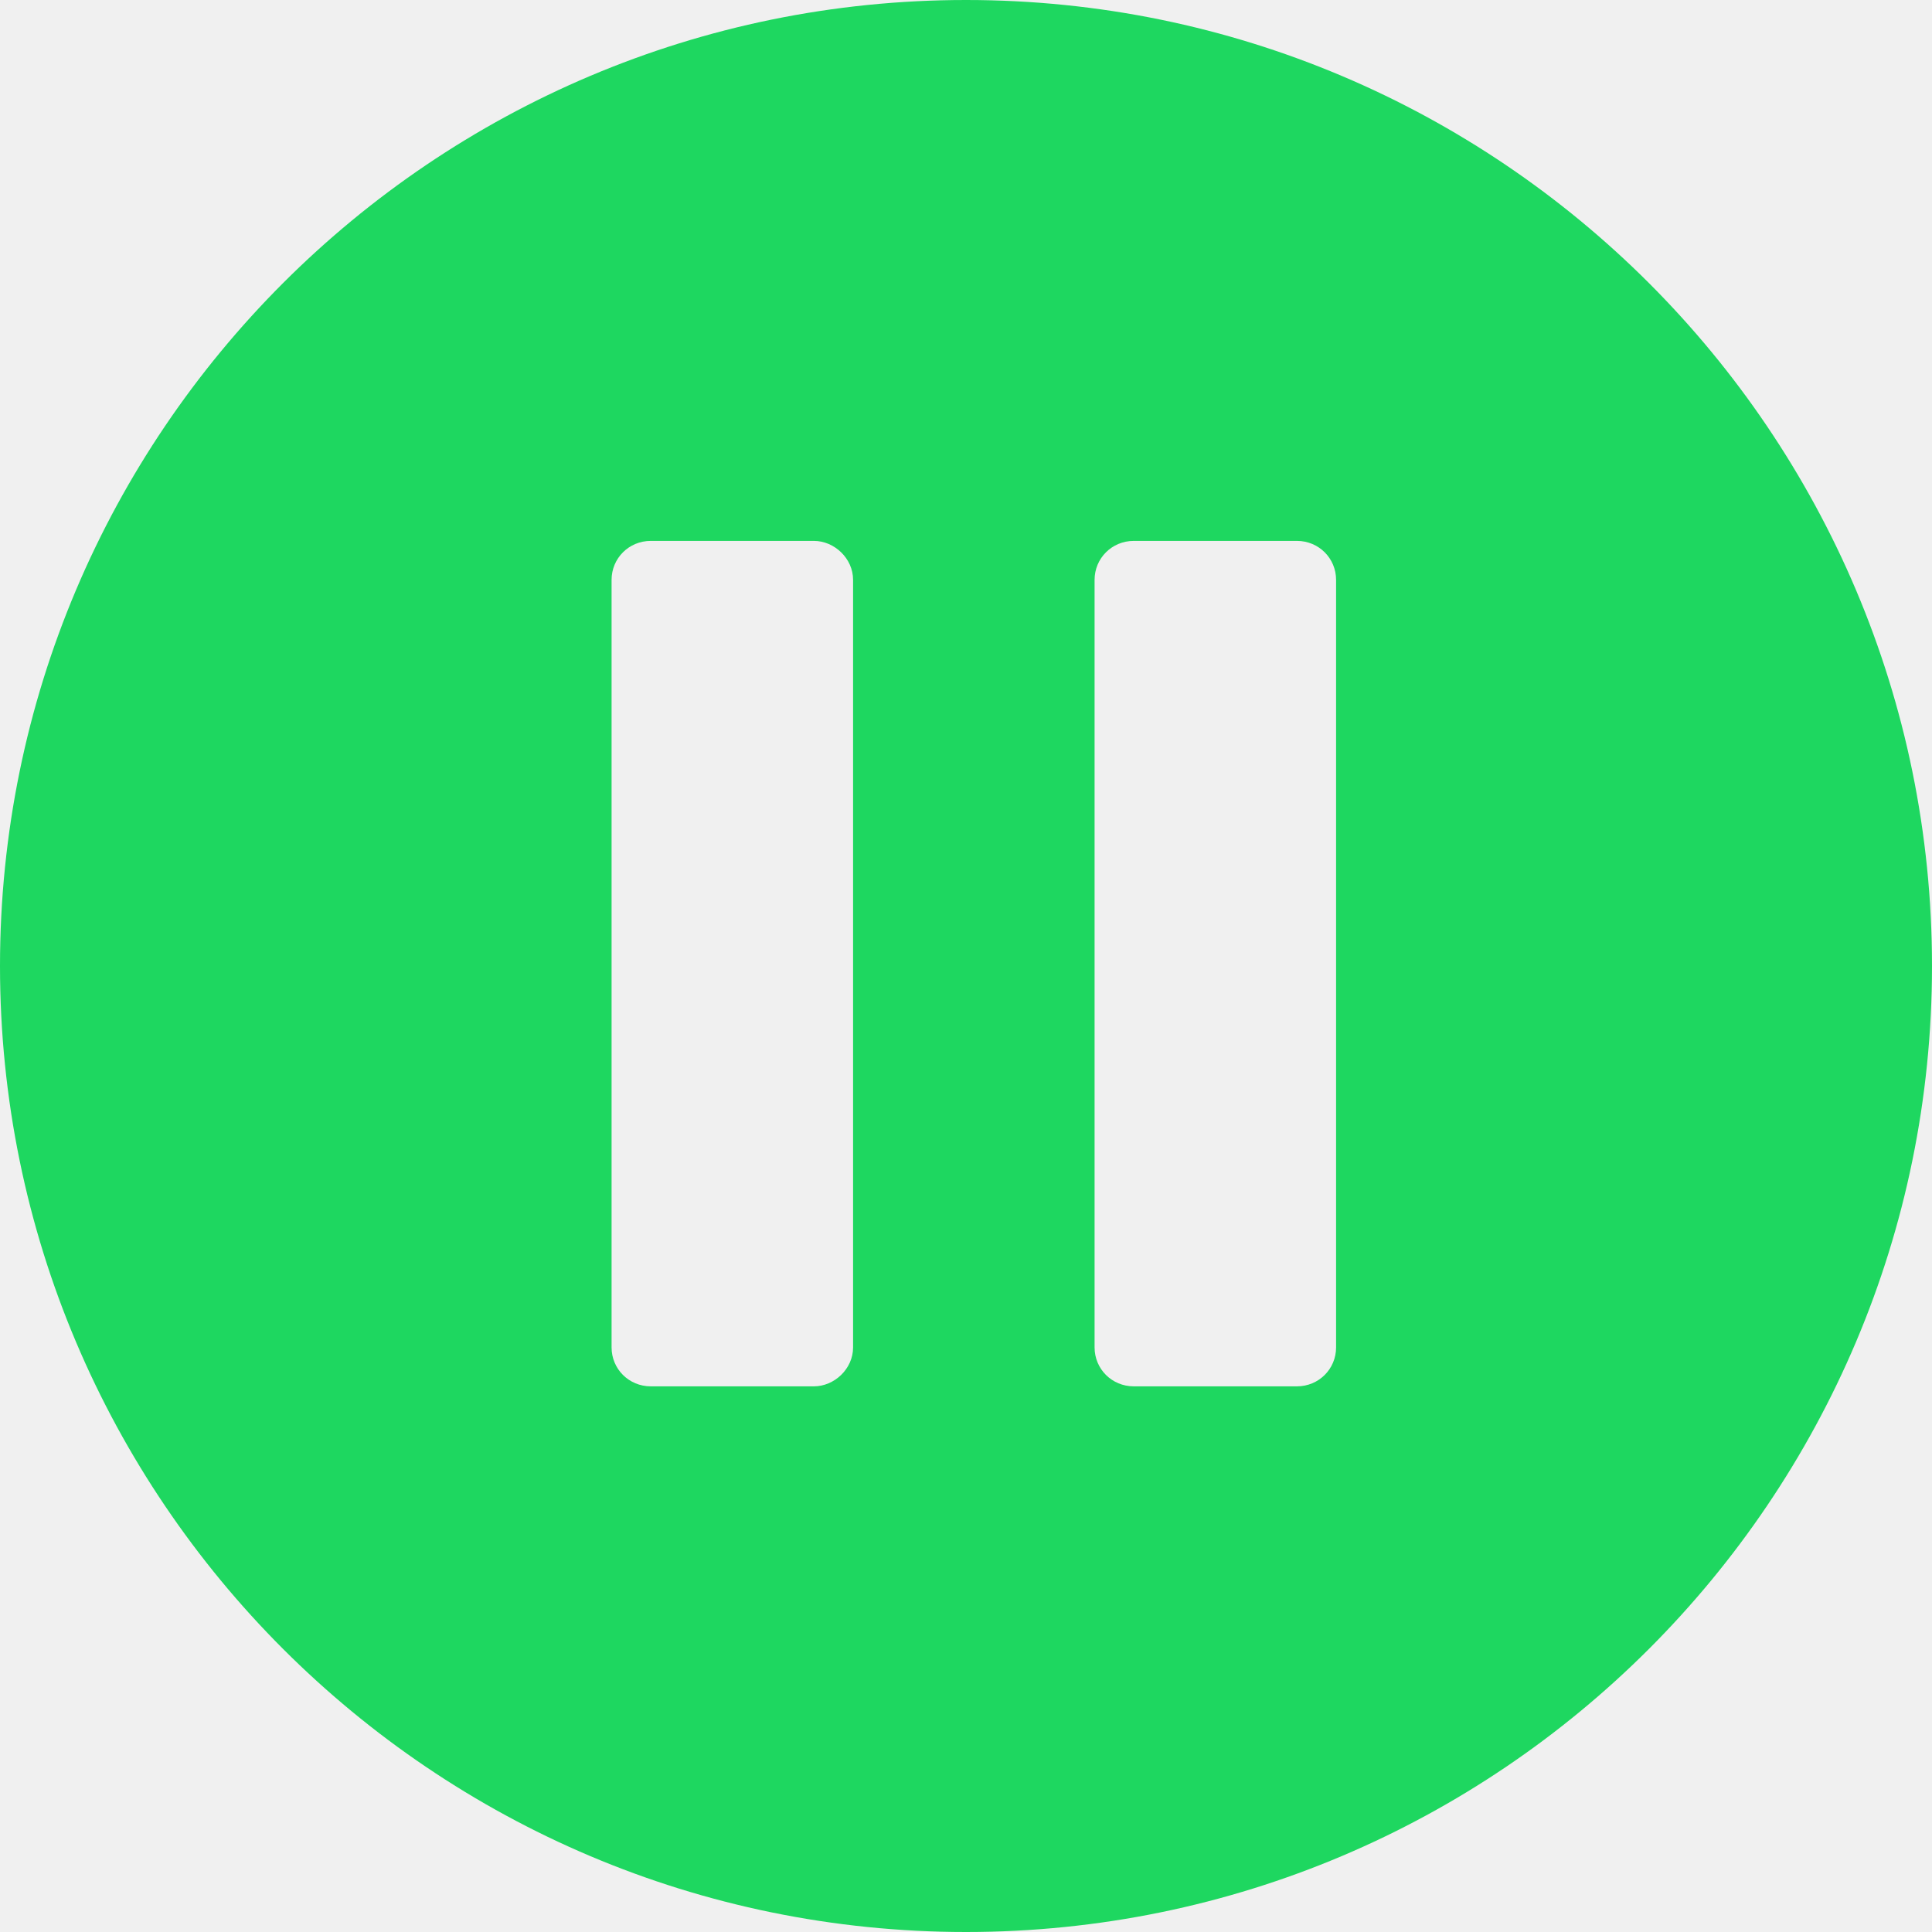
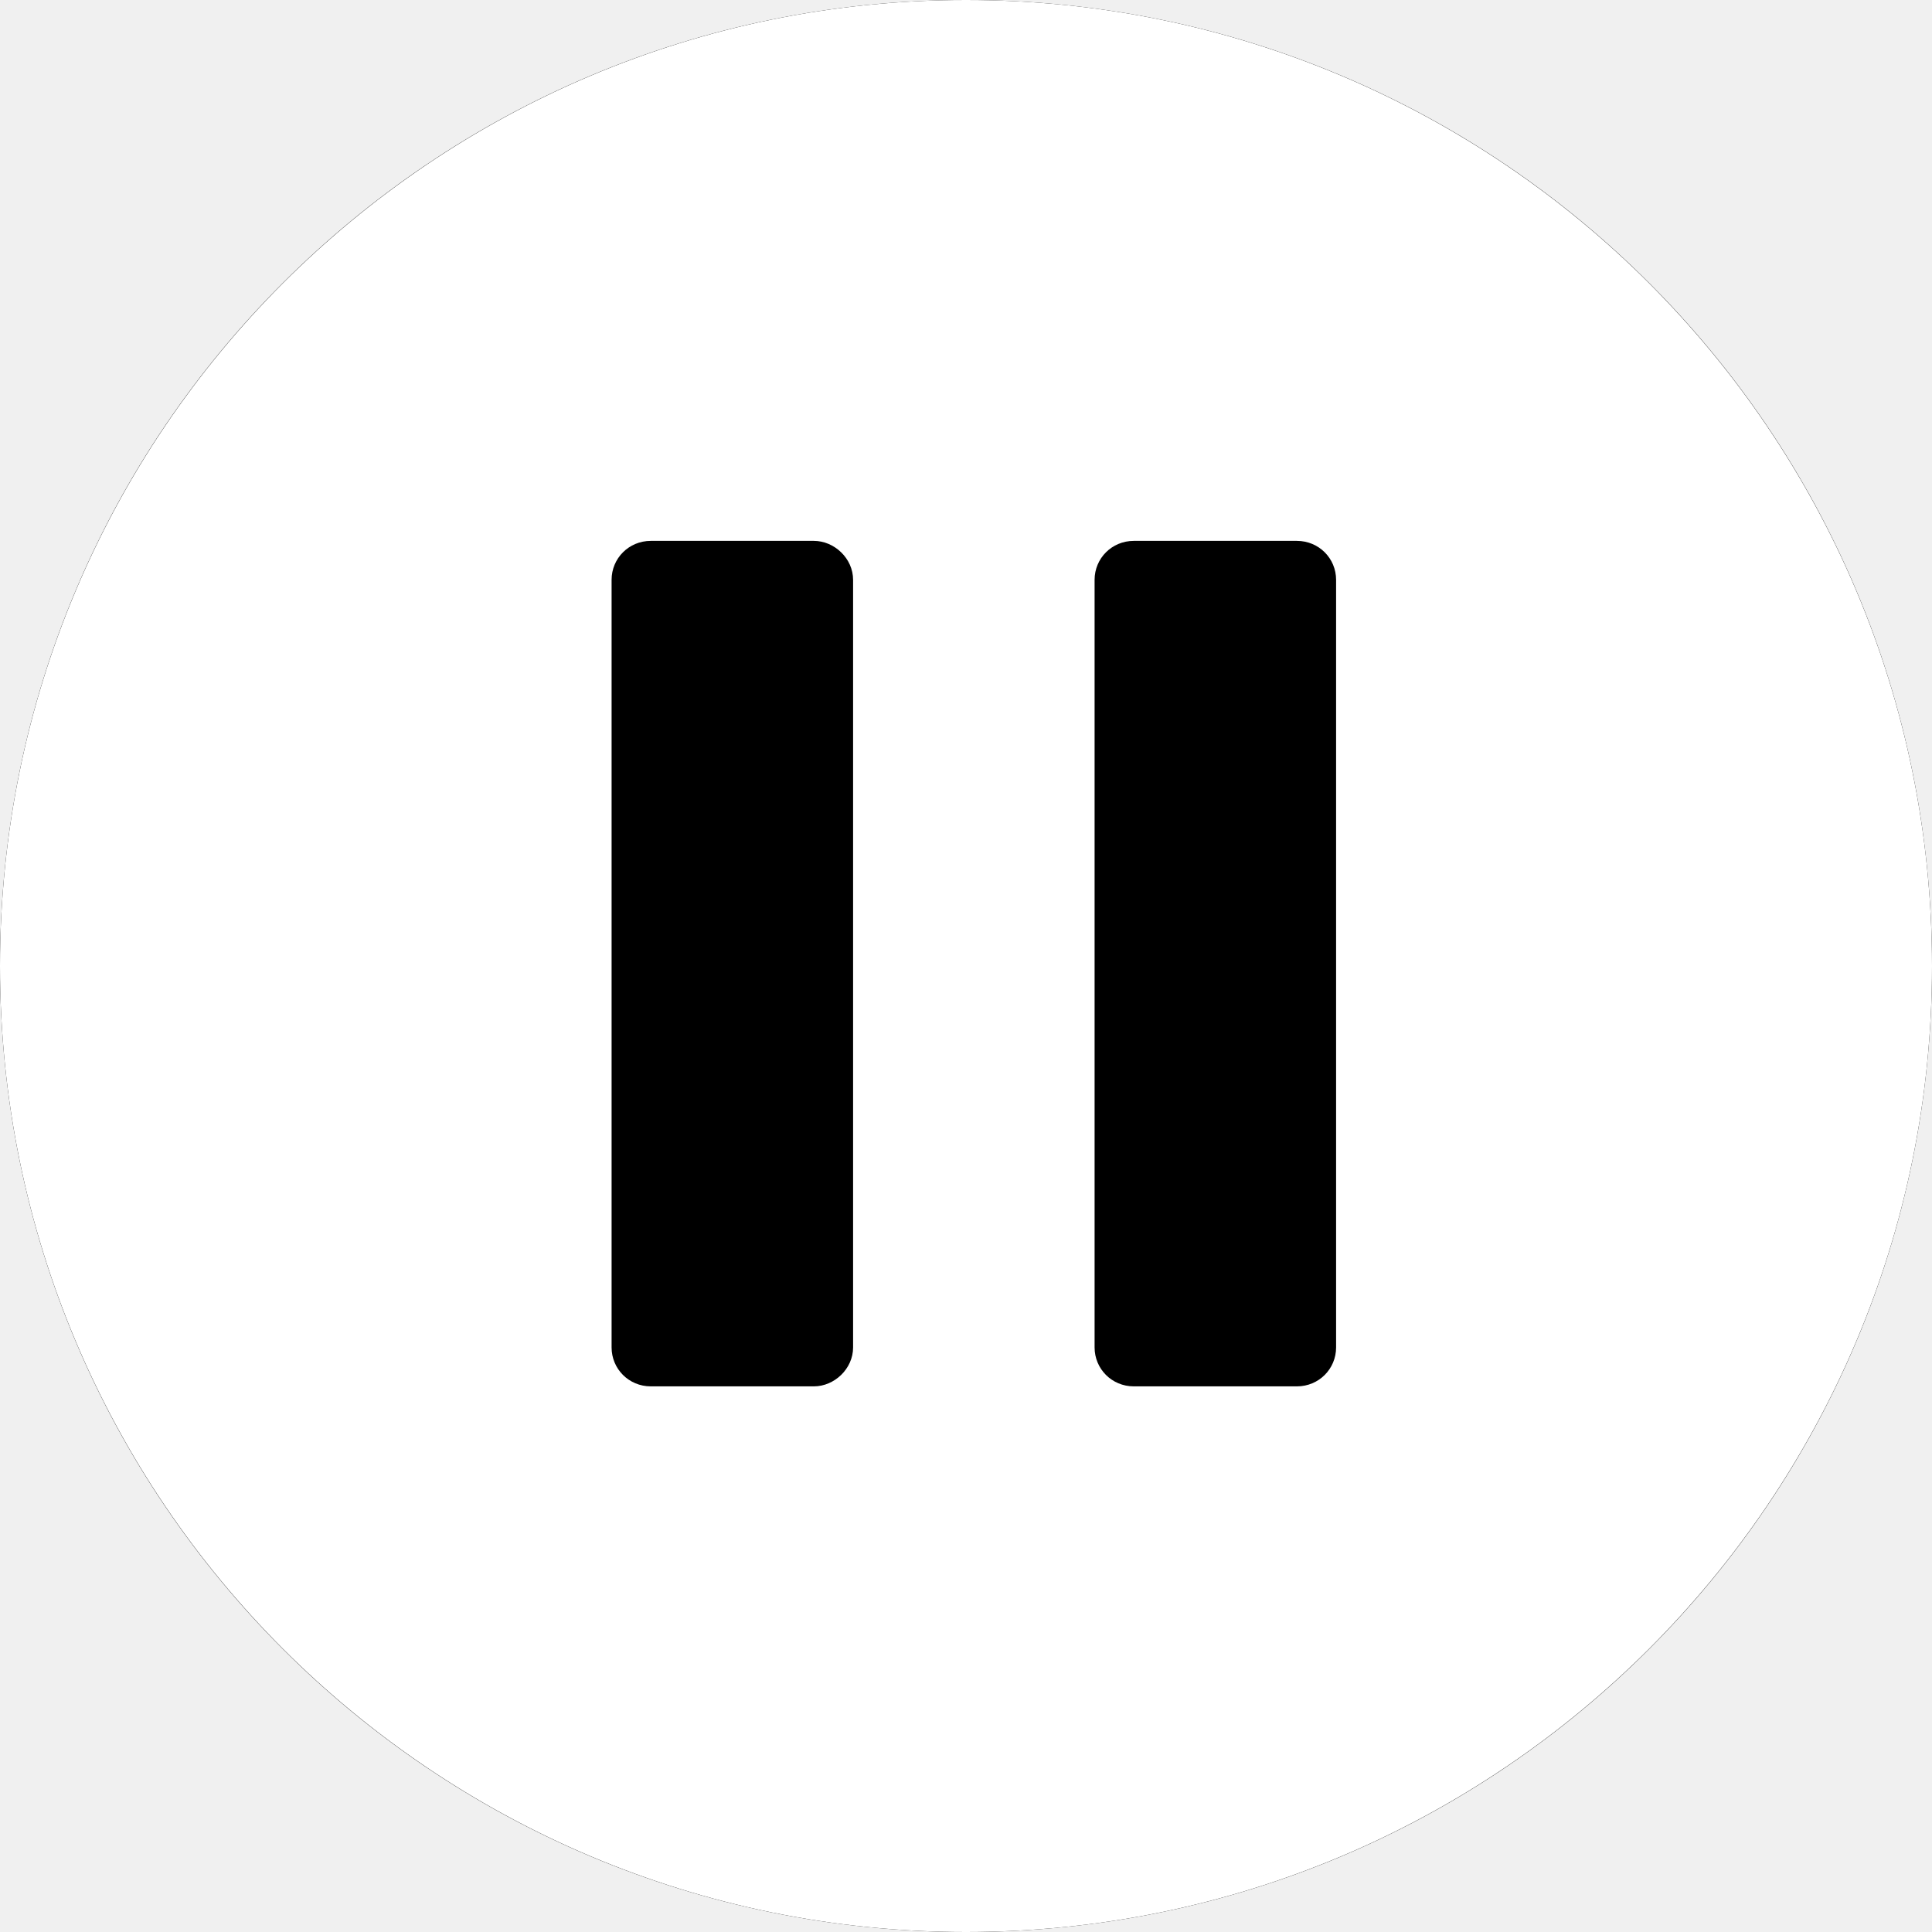
- <svg xmlns="http://www.w3.org/2000/svg" width="56" height="56" viewBox="0 0 56 56" fill="none">
-   <path fill-rule="evenodd" clip-rule="evenodd" d="M28 0C43.455 0 56 12.546 56 28C56 43.454 43.455 56 28 56C12.546 56 0 43.454 0 28C0 12.546 12.546 0 28 0ZM24.727 16.807C24.727 16.184 24.182 15.678 23.591 15.678H18.864C18.227 15.678 17.727 16.184 17.727 16.807V39.056C17.727 39.679 18.227 40.184 18.864 40.184H23.591C24.182 40.184 24.727 39.679 24.727 39.056V16.807ZM38.727 16.807C38.727 16.184 38.227 15.678 37.591 15.678H32.864C32.227 15.678 31.727 16.184 31.727 16.807V39.056C31.727 39.679 32.227 40.184 32.864 40.184H37.591C38.227 40.184 38.727 39.679 38.727 39.056V16.807Z" fill="#1ED760" />
+ <svg xmlns="http://www.w3.org/2000/svg" width="50" height="50" viewBox="0 0 50 50" fill="none">
+   <g clip-path="url(#clip0_85_1381)">
+     <path d="M50 25C50 38.807 38.807 50 25 50C11.193 50 0 38.807 0 25C0 11.193 11.193 -0 25 -0C38.807 -0 50 11.193 50 25Z" fill="black" />
+     <path fill-rule="evenodd" clip-rule="evenodd" d="M25 0C38.799 0 50 11.202 50 25C50 38.798 38.799 50 25 50C11.201 50 0 38.798 0 25C0 11.202 11.201 0 25 0ZM22.078 15.006C22.078 14.45 21.591 13.998 21.063 13.998H16.843C16.274 13.998 15.828 14.45 15.828 15.006V34.871C15.828 35.427 16.274 35.879 16.843 35.879H21.063C21.591 35.879 22.078 35.427 22.078 34.871V15.006ZM34.578 15.006C34.578 14.45 34.132 13.998 33.563 13.998H29.343C28.774 13.998 28.328 14.45 28.328 15.006V34.871C28.328 35.427 28.774 35.879 29.343 35.879H33.563C34.132 35.879 34.578 35.427 34.578 34.871V15.006Z" fill="white" />
+   </g>
+   <defs>
+     <clipPath id="clip0_85_1381">
+       <rect width="50" height="50" fill="white" />
+     </clipPath>
+   </defs>
</svg>
